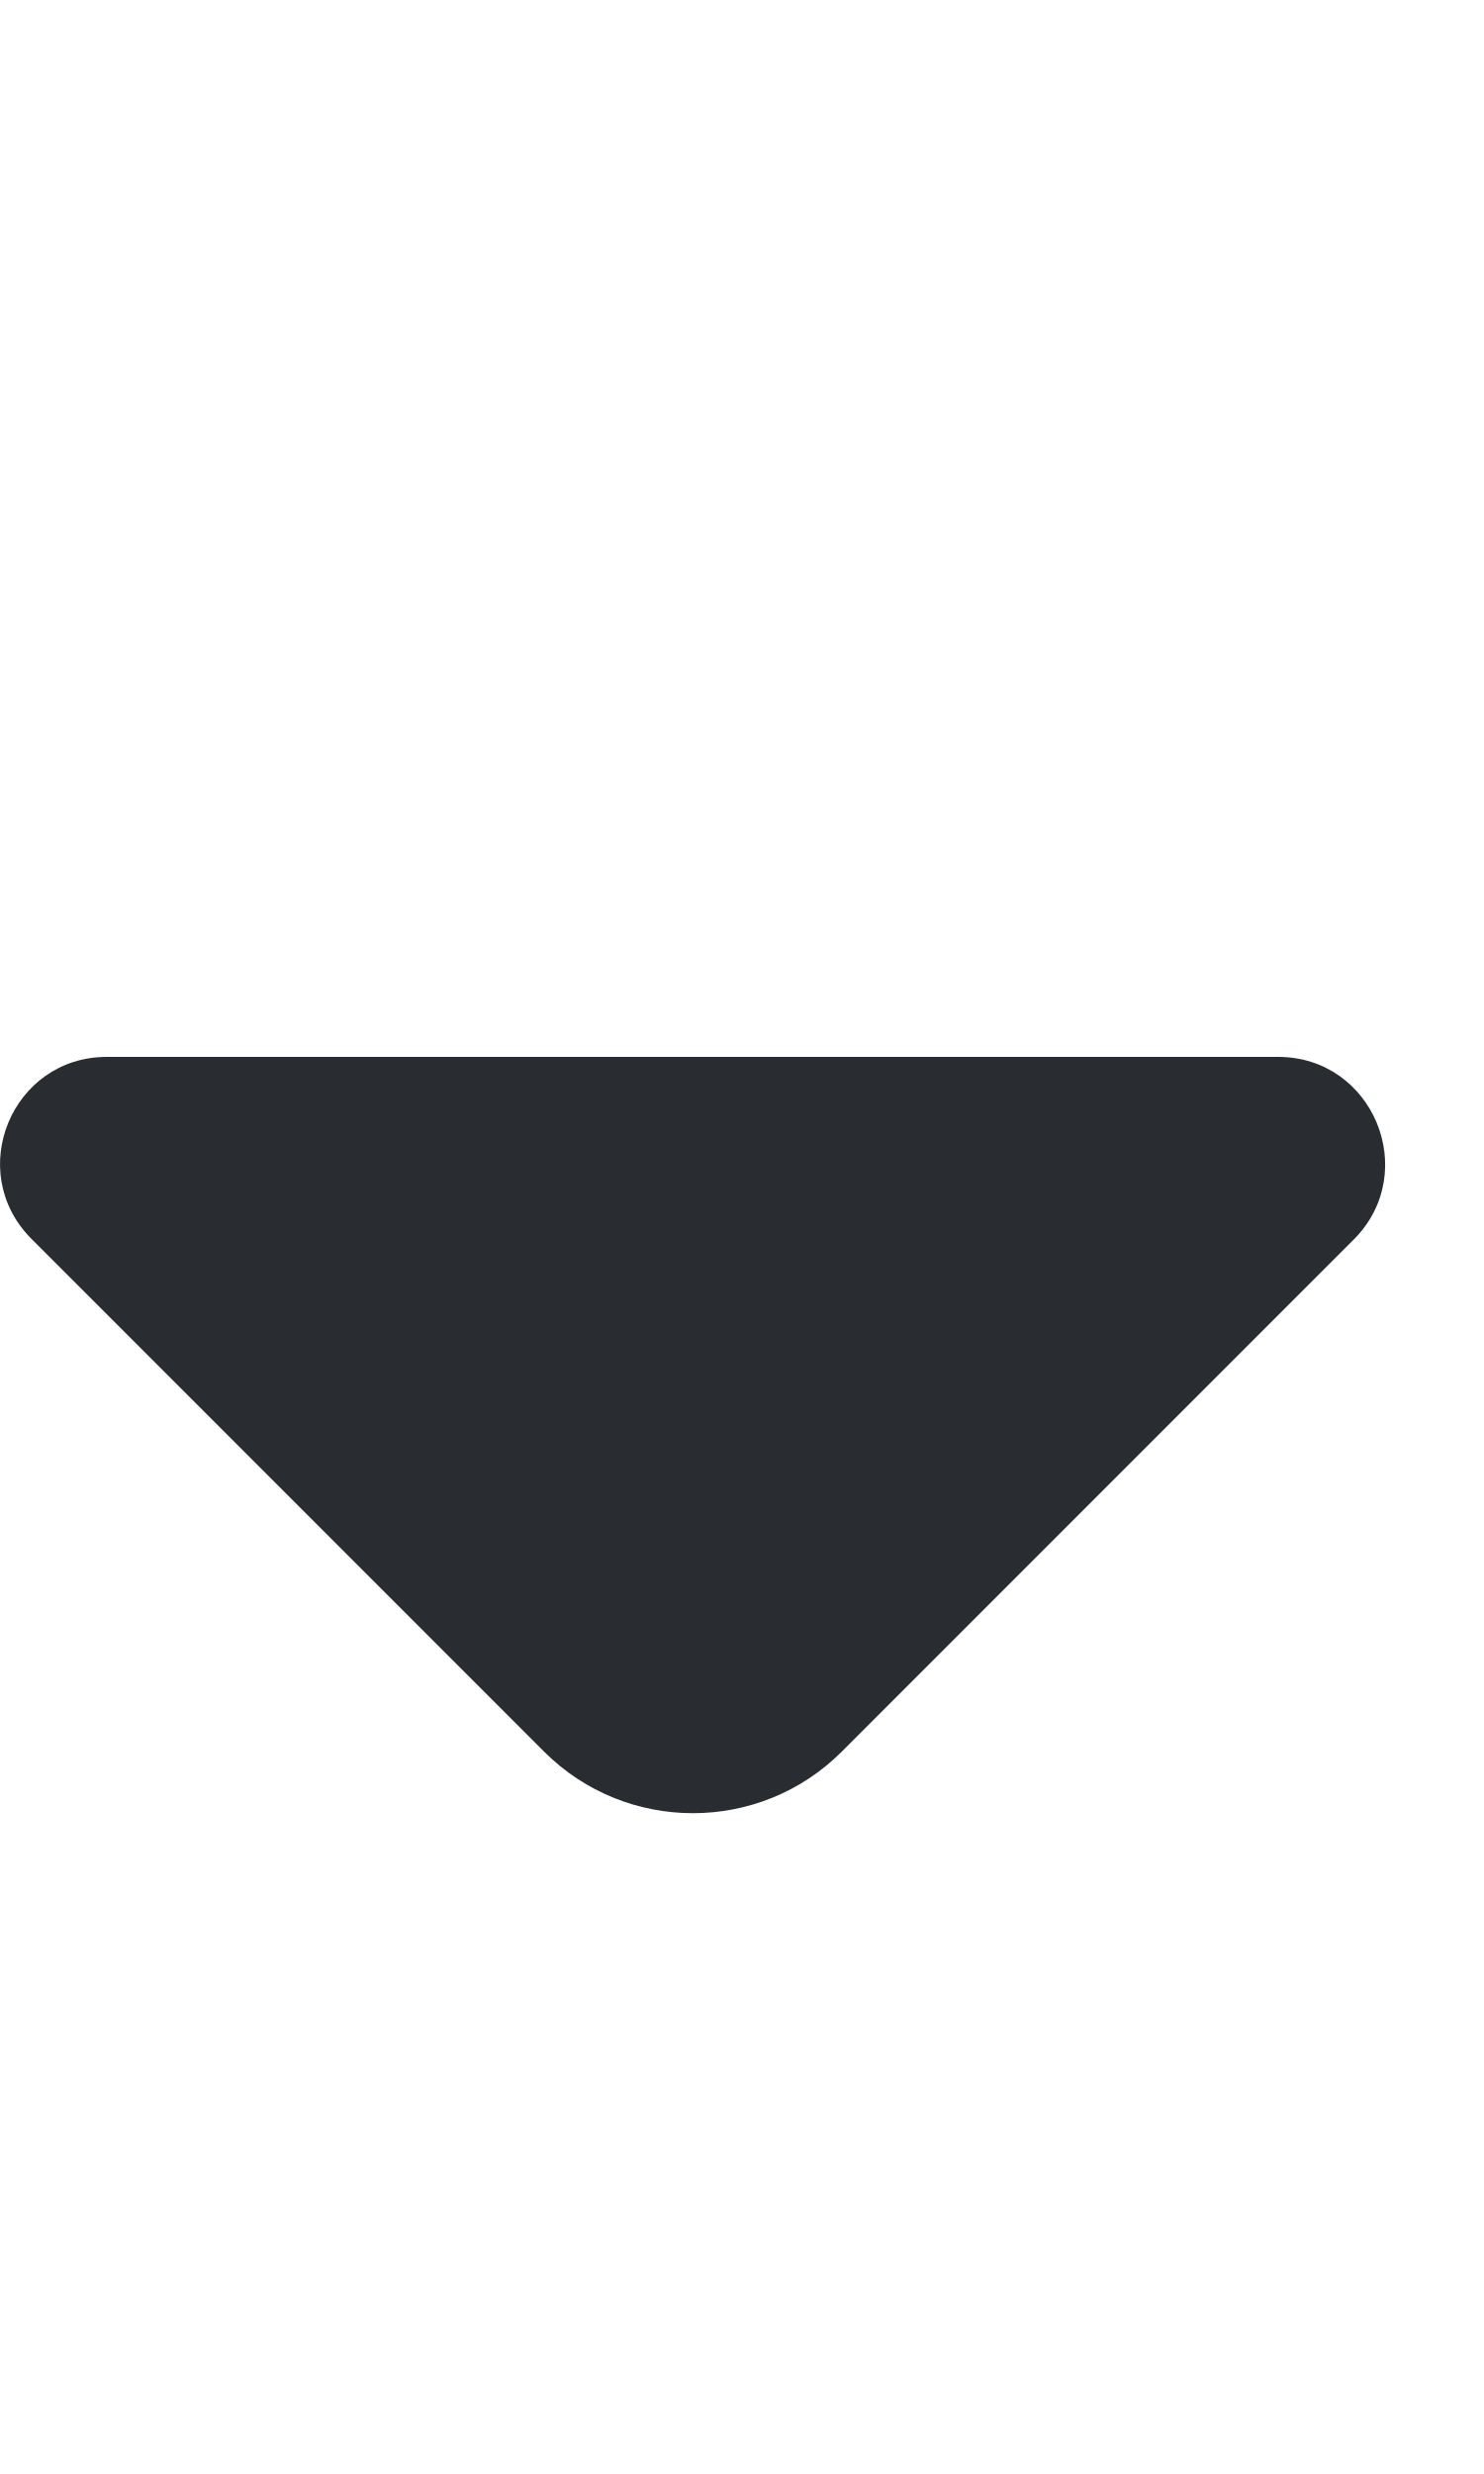
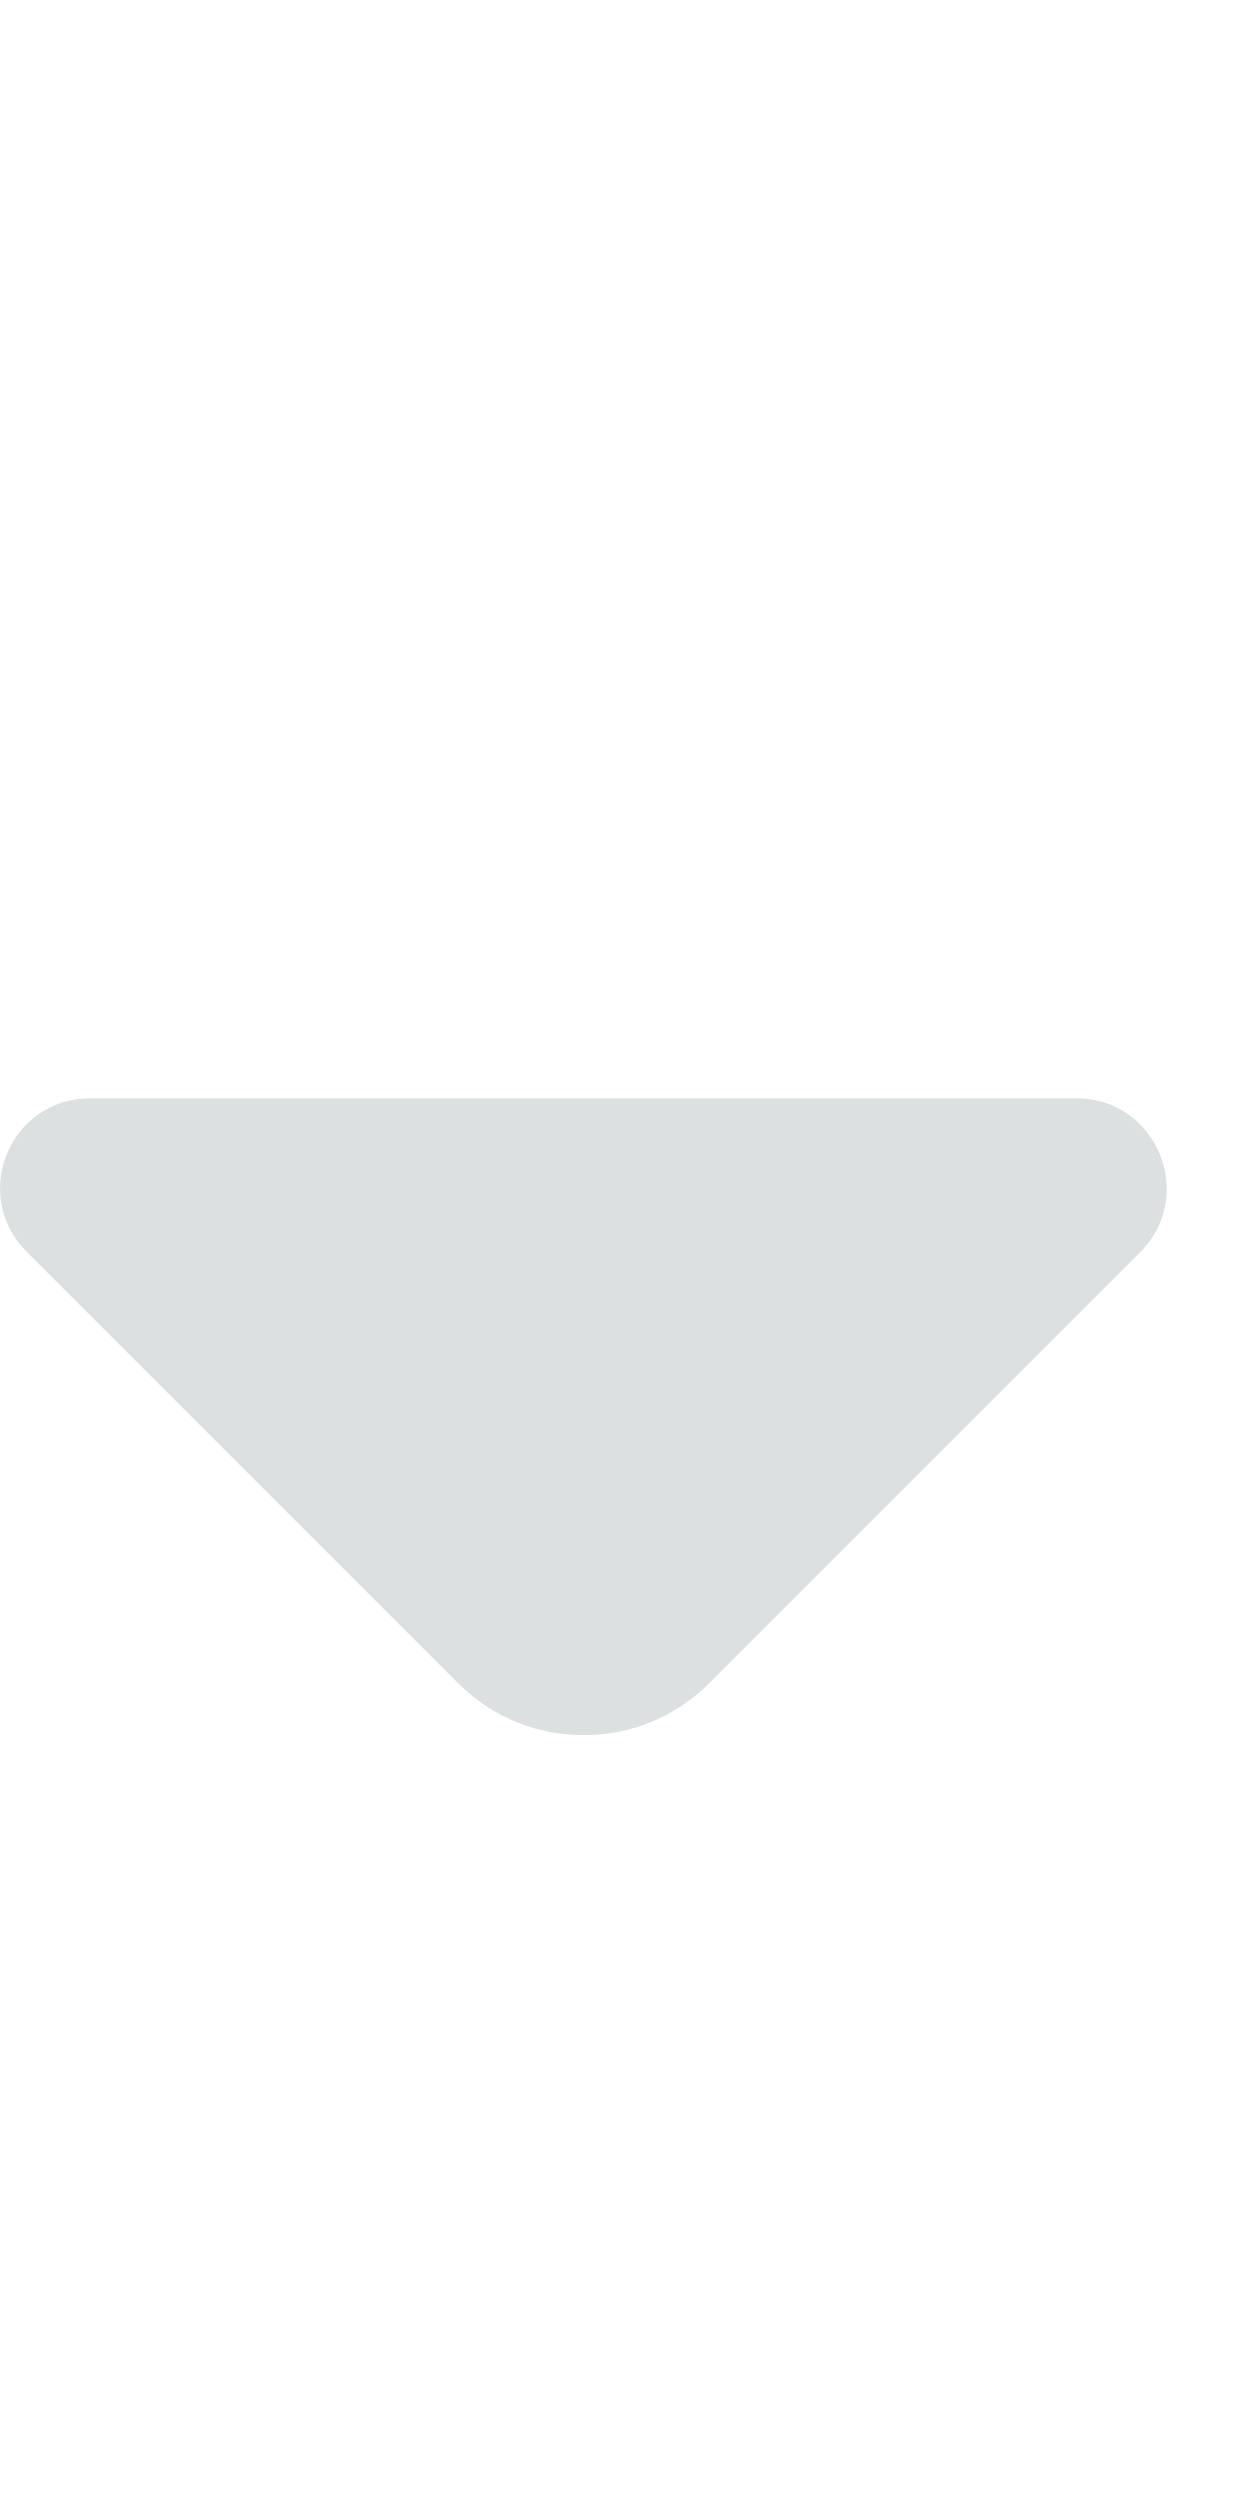
- <svg xmlns="http://www.w3.org/2000/svg" width="12px" height="20px" viewBox="5 5 15 10" fill="none">
-   <path d="M17.919 8.18H11.689H6.079C5.119 8.18 4.639 9.34 5.319 10.02L10.499 15.2C11.329 16.03 12.679 16.03 13.509 15.2L15.479 13.23L18.689 10.02C19.359 9.34 18.879 8.18 17.919 8.18Z" fill="#292D32" />
+ <svg xmlns="http://www.w3.org/2000/svg" width="12px" height="24px" viewBox="5 5 15 10" fill="none">
+   <path d="M17.919 8.18H11.689H6.079C5.119 8.18 4.639 9.34 5.319 10.02L10.499 15.2C11.329 16.03 12.679 16.03 13.509 15.2L15.479 13.23L18.689 10.02C19.359 9.34 18.879 8.18 17.919 8.18Z" fill="#dce0e0" />
</svg>
